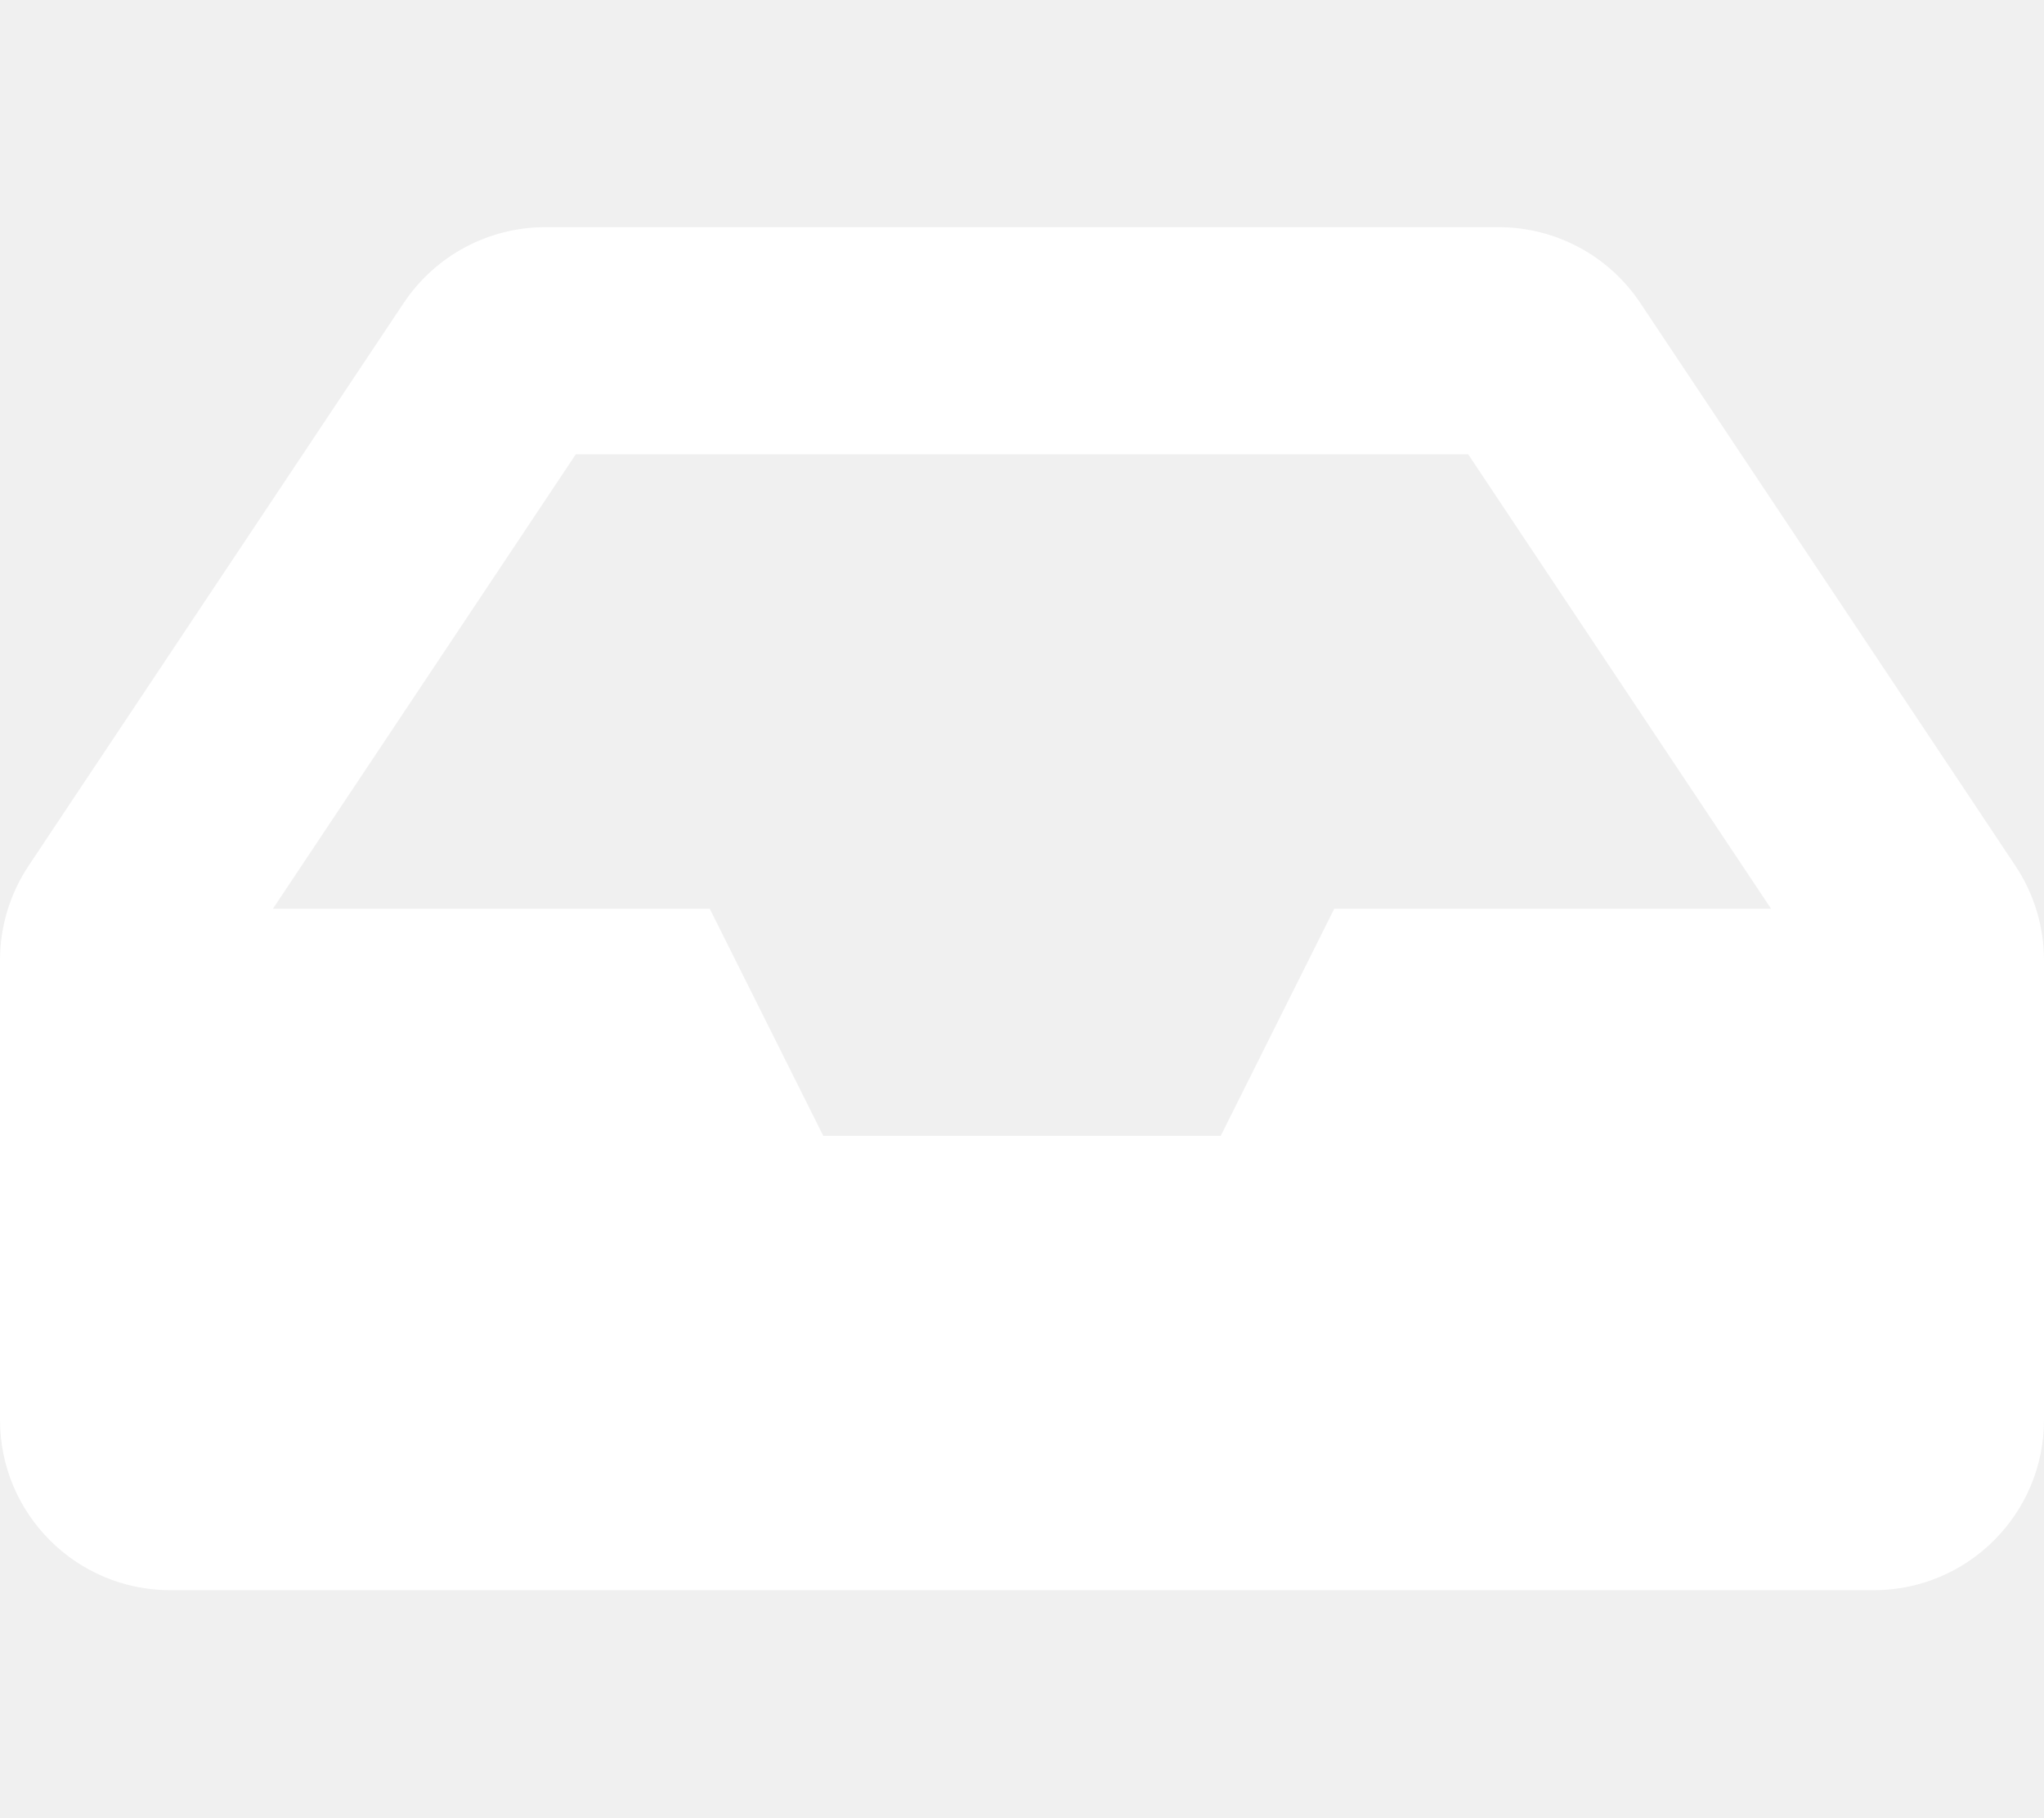
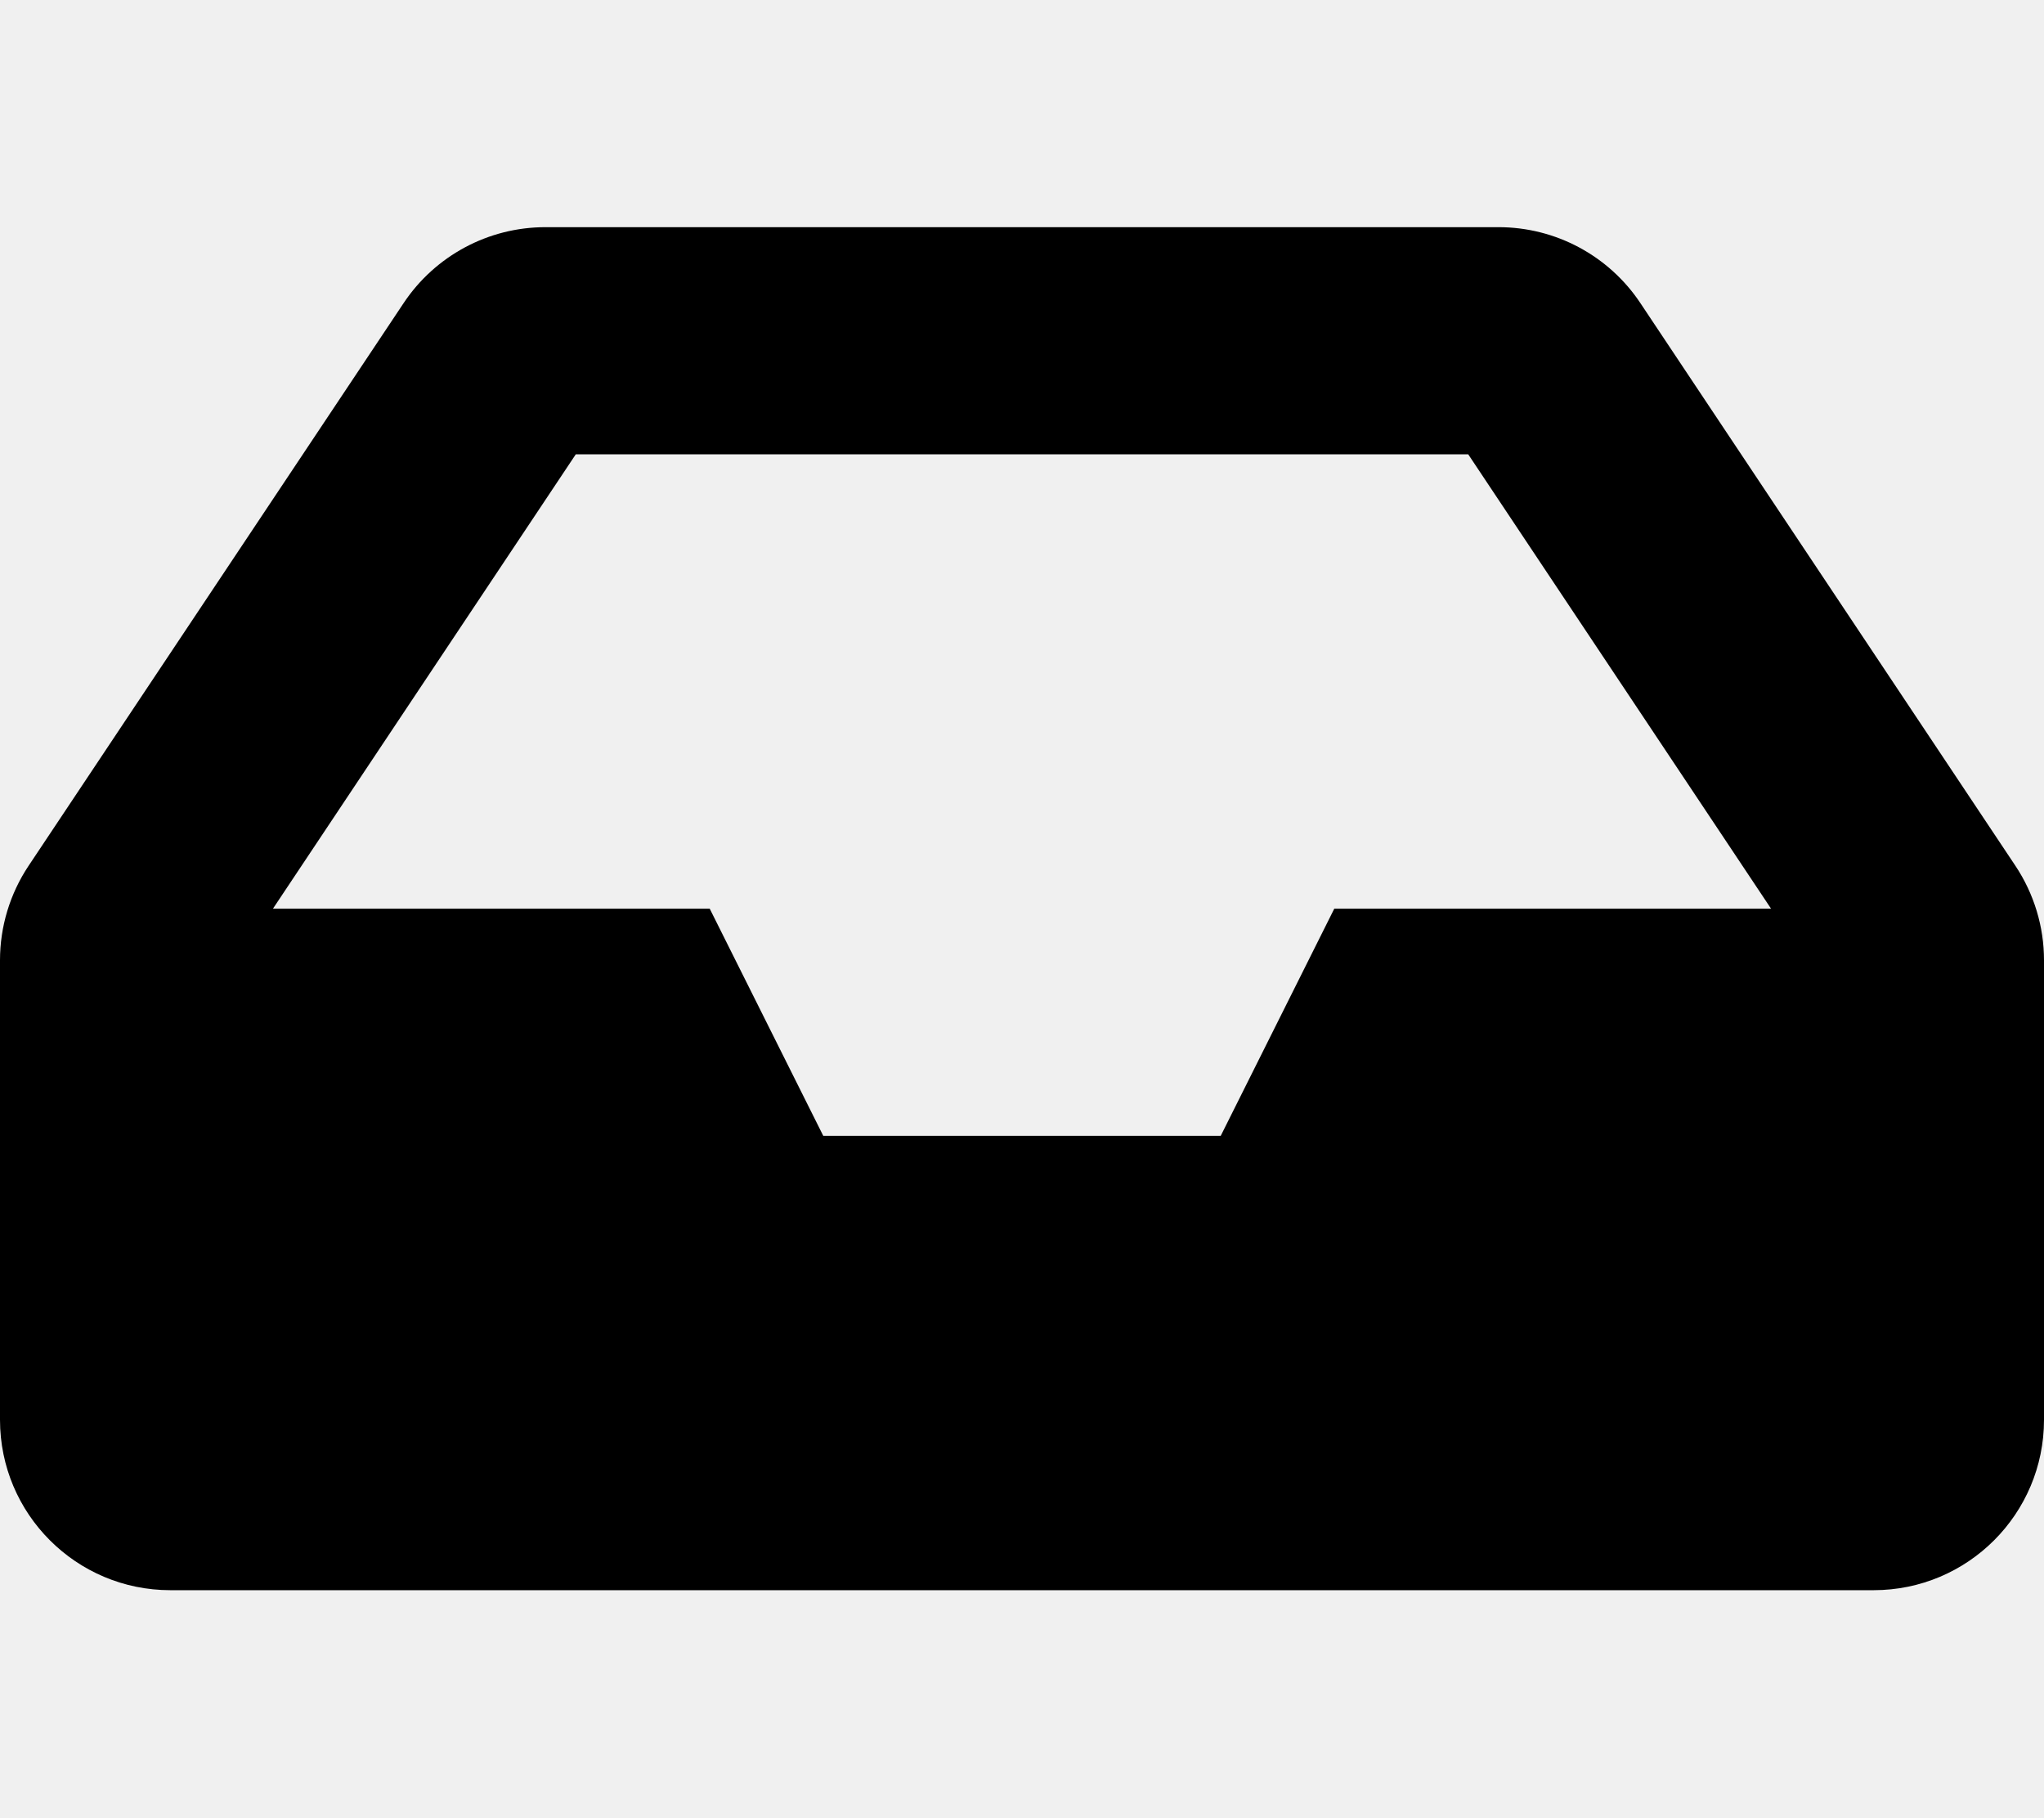
- <svg xmlns="http://www.w3.org/2000/svg" viewBox="0 0 576 512" fill="white">
+ <svg xmlns="http://www.w3.org/2000/svg" viewBox="0 0 576 512" fill="currentColor">
  <path d="M567.938 243.908L462.25 85.374A48.003 48.003 0 0 0 422.311 64H153.689a48 48 0 0 0-39.938 21.374L8.062 243.908A47.994 47.994 0 0 0 0 270.533V400c0 26.51 21.49 48 48 48h480c26.51 0 48-21.49 48-48V270.533a47.994 47.994 0 0 0-8.062-26.625zM162.252 128h251.497l85.333 128H376l-32 64H232l-32-64H76.918l85.334-128z" />
</svg>
